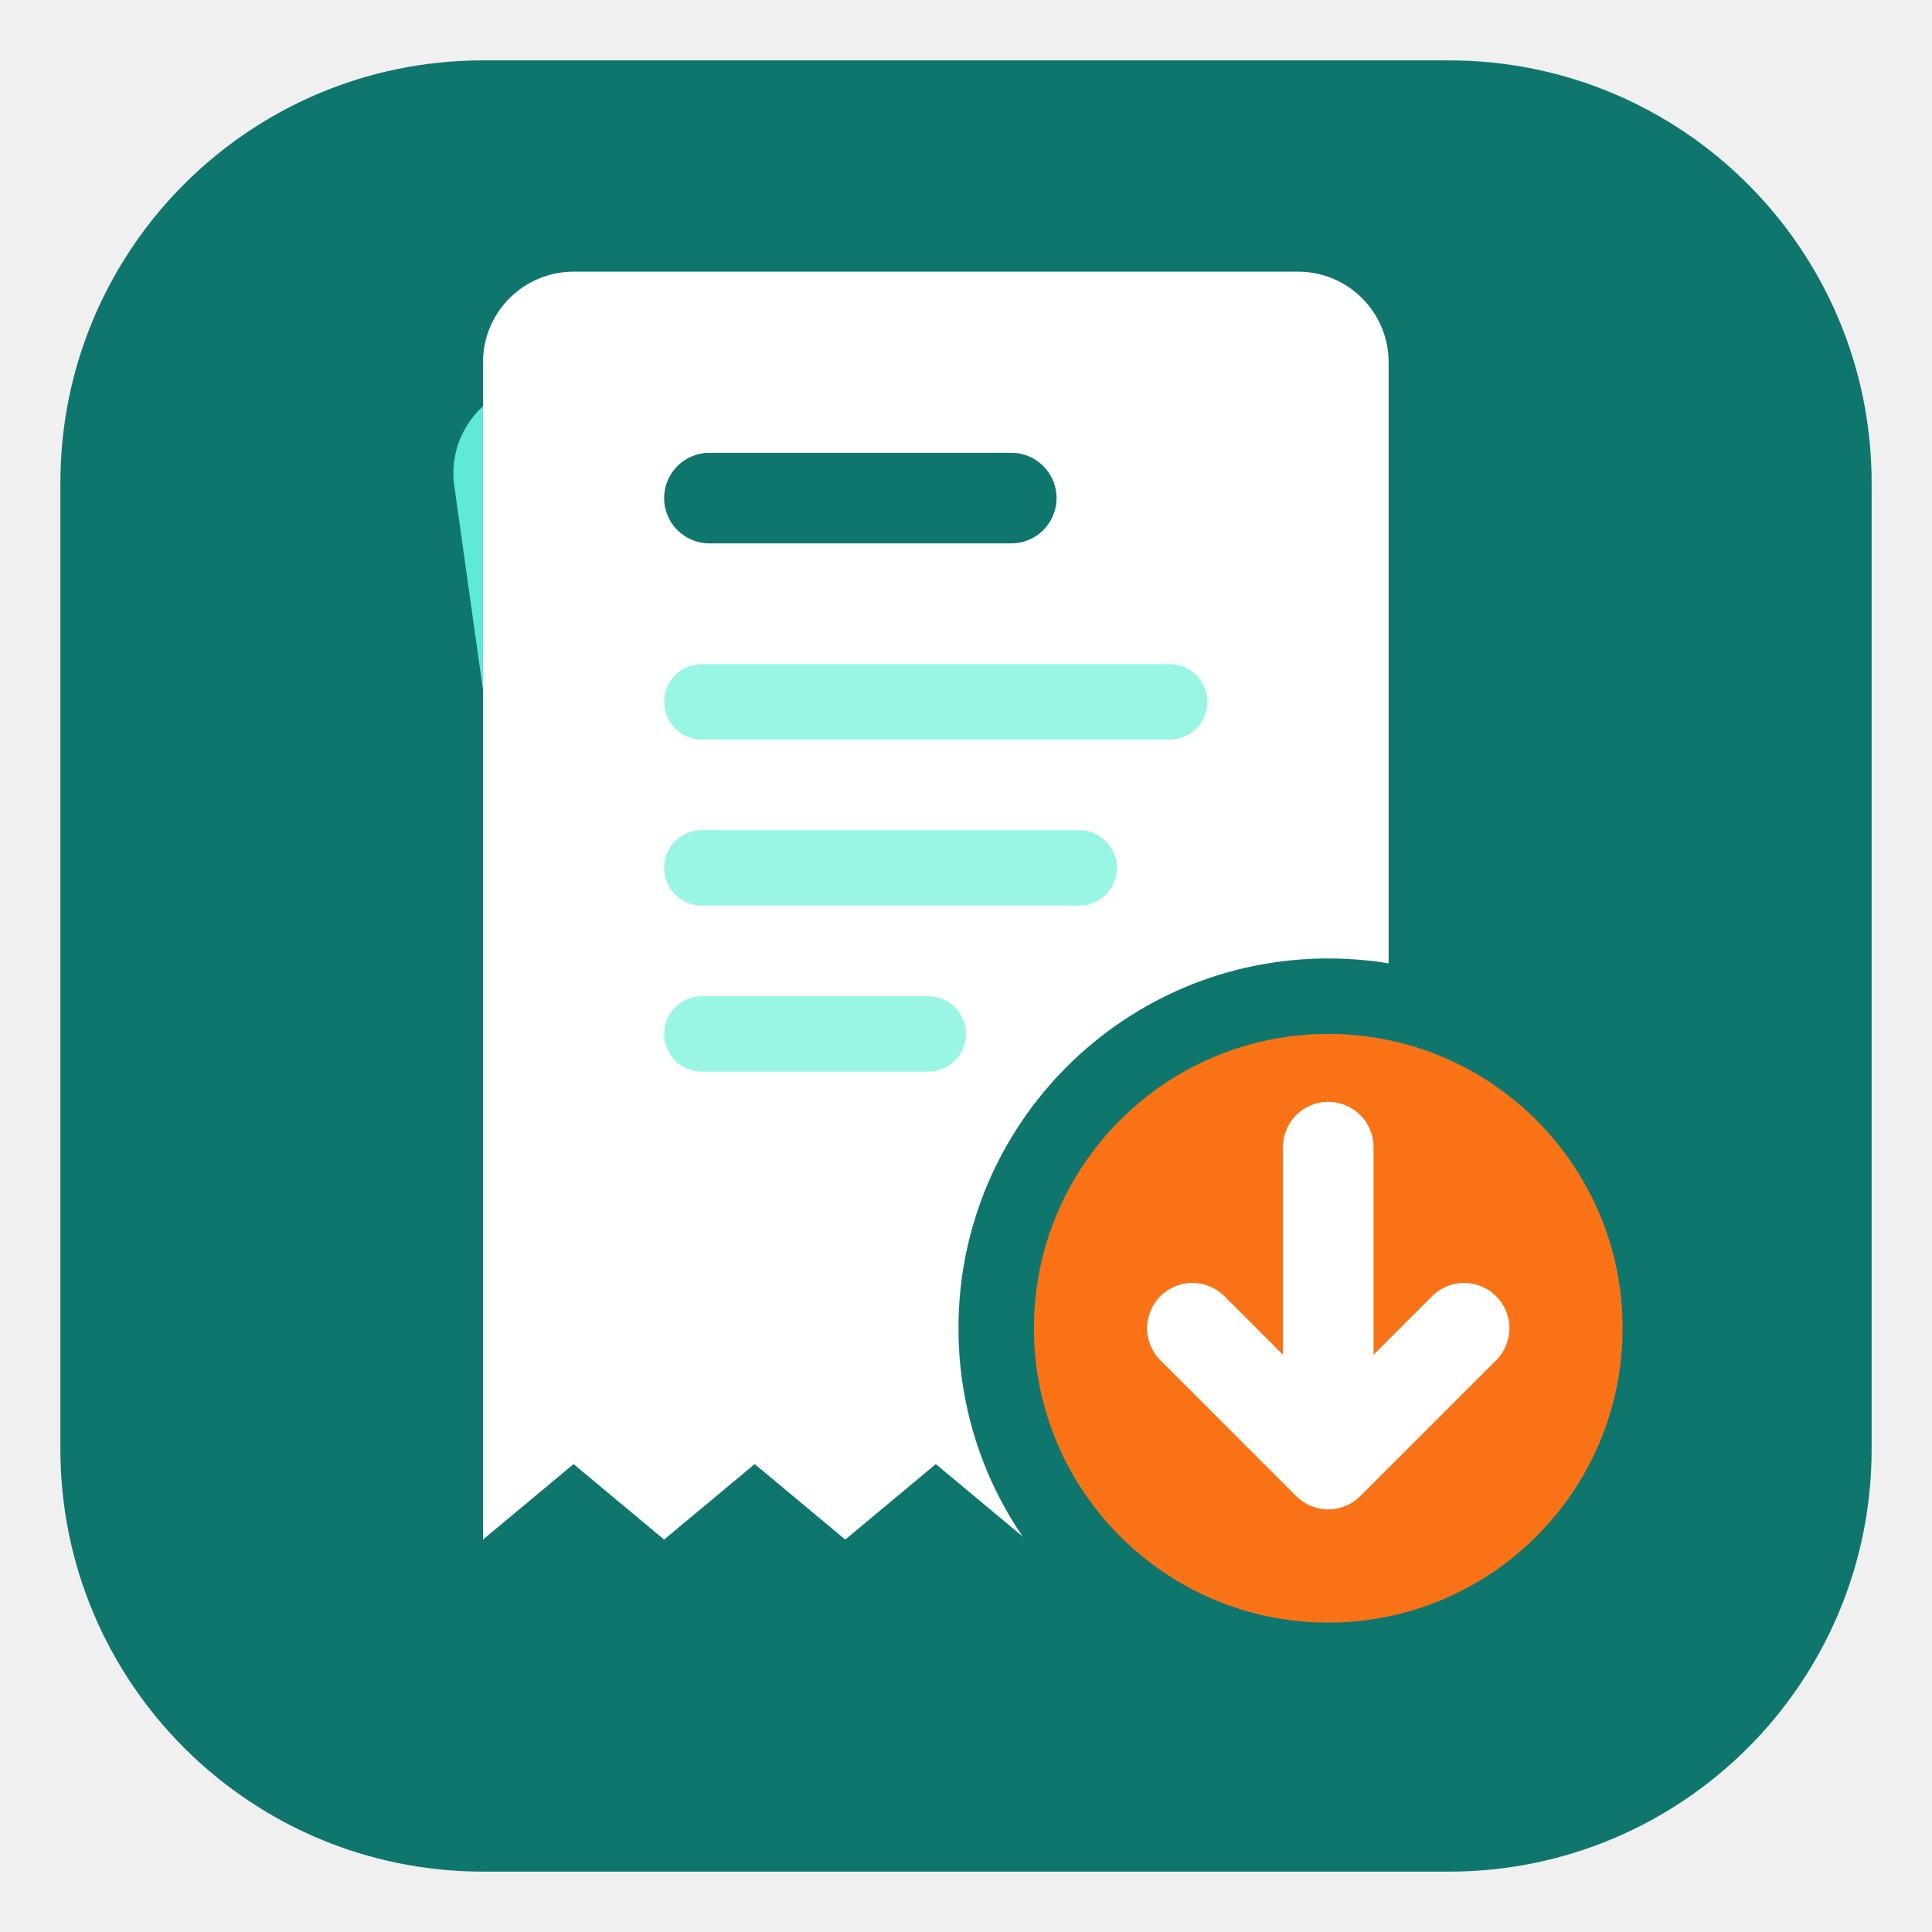
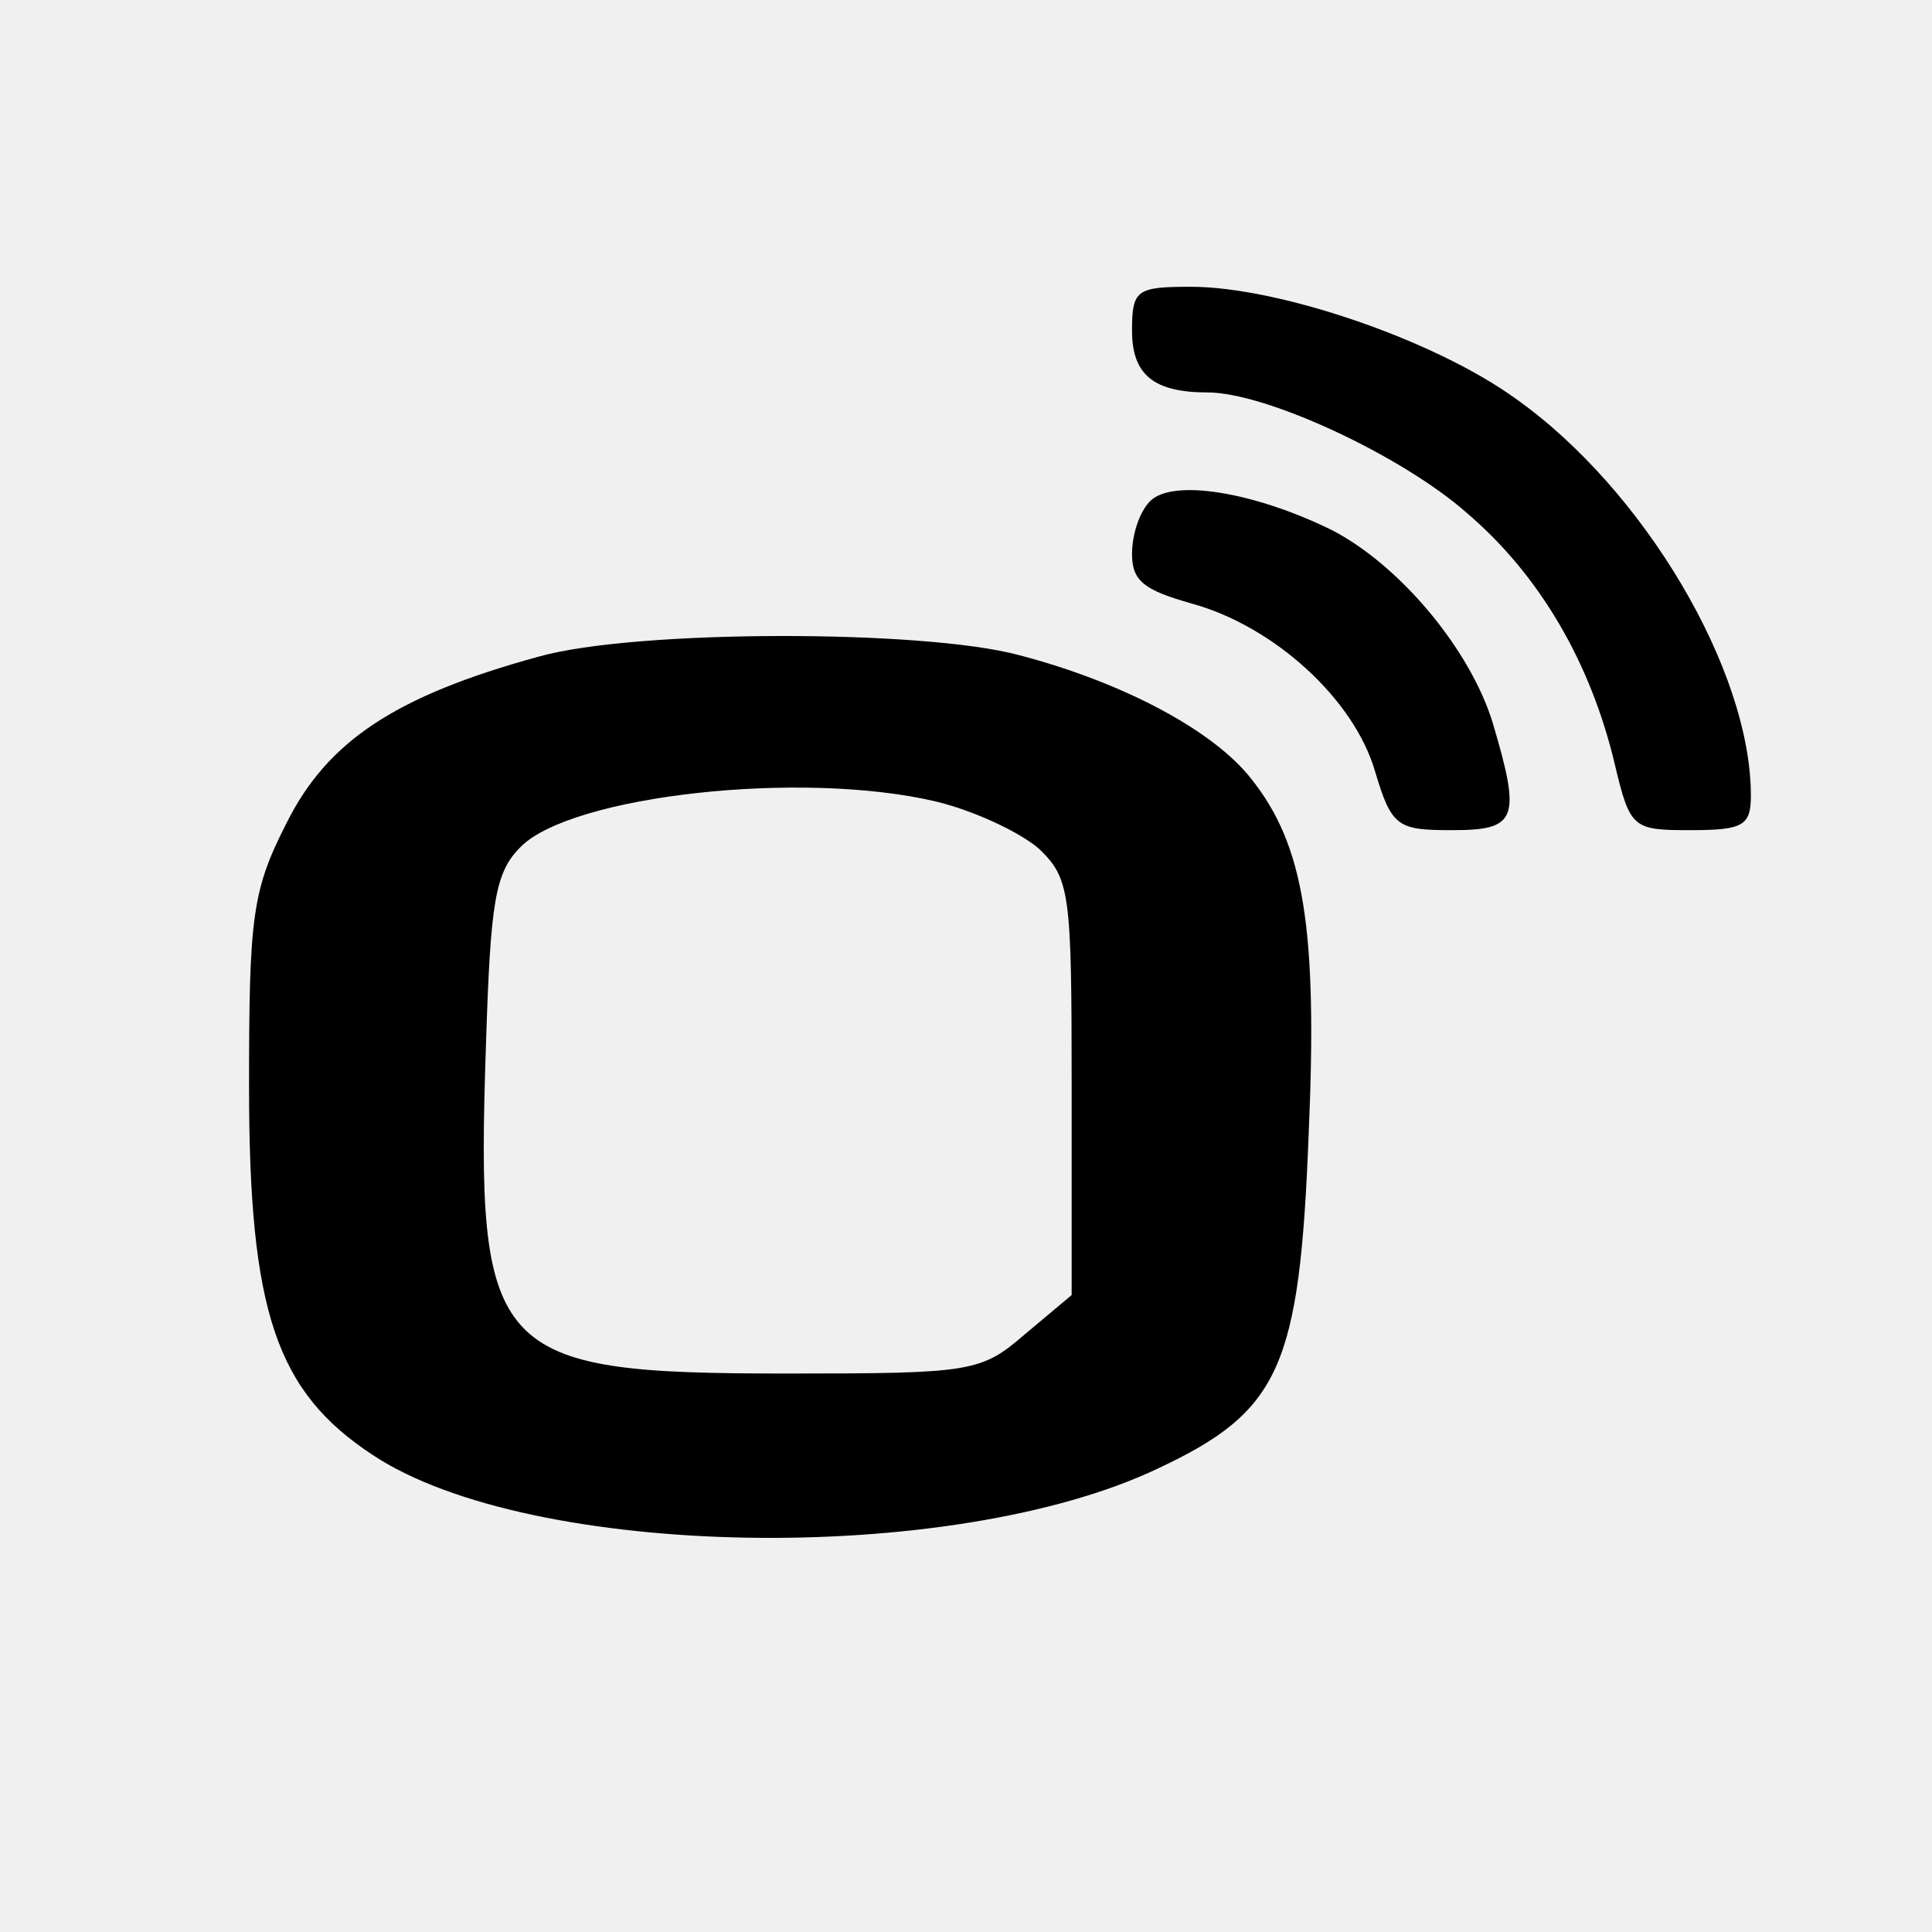
- <svg xmlns="http://www.w3.org/2000/svg" viewBox="0 0 128 128" width="128" height="128">
-   <rect x="4" y="4" width="120" height="120" rx="28" fill="#0f766e" />
-   <path d="M40 22h44a6 6 0 0 1 6 6v66H34V28a6 6 0 0 1 6-6z" fill="#5eead4" transform="rotate(-8 62 58)" />
-   <path d="M38 18h48a6 6 0 0 1 6 6v78l-6-5-6 5-6-5-6 5-6-5-6 5-6-5-6 5-6-5-6 5V24a6 6 0 0 1 6-6z" fill="#ffffff" />
-   <rect x="44" y="30" width="26" height="6" rx="3" fill="#0f766e" />
-   <rect x="44" y="44" width="36" height="5" rx="2.5" fill="#99f6e4" />
-   <rect x="44" y="55" width="30" height="5" rx="2.5" fill="#99f6e4" />
-   <rect x="44" y="66" width="20" height="5" rx="2.5" fill="#99f6e4" />
-   <circle cx="88" cy="88" r="22" fill="#f97316" stroke="#0f766e" stroke-width="5" />
-   <path d="M88 76v20M79 88l9 9 9-9" fill="none" stroke="#ffffff" stroke-width="6" stroke-linecap="round" stroke-linejoin="round" />
+ <svg xmlns="http://www.w3.org/2000/svg" version="1.0" width="128pt" height="128pt" viewBox="0 0 128 128" preserveAspectRatio="xMidYMid meet">
+   <g transform="translate(0,128) scale(0.1,-0.1)" fill="#000000" stroke="none">
+     <path d="M750 1061 c0 -29 14 -41 50 -41 39 0 129 -42 172 -80 48 -41 82 -99 98 -167 10 -42 12 -43 50 -43 35 0 40 3 40 23 0 83 -71 203 -156 263 -54 39 -157 74 -215 74 -36 0 -39 -2 -39 -29z" />
+     <path d="M762 948 c-7 -7 -12 -22 -12 -35 0 -18 8 -24 40 -33 54 -15 107 -63 121 -111 11 -37 15 -39 51 -39 43 0 46 7 27 71 -15 49 -62 105 -107 128 -51 25 -105 34 -120 19z" />
+     <path d="M357 845 c-95 -26 -140 -56 -167 -110 -23 -45 -25 -62 -25 -175 0 -149 18 -202 82 -244 104 -69 383 -74 520 -9 81 38 94 67 100 221 6 137 -3 192 -38 236 -25 32 -85 64 -154 82 -63 17 -254 17 -318 -1z m263 -96 c25 -6 55 -20 68 -31 21 -20 22 -29 22 -159 l0 -137 -31 -26 c-29 -25 -35 -26 -157 -26 -197 0 -207 11 -200 219 3 94 6 113 23 130 34 34 186 51 275 30z" />
+   </g>
</svg>
